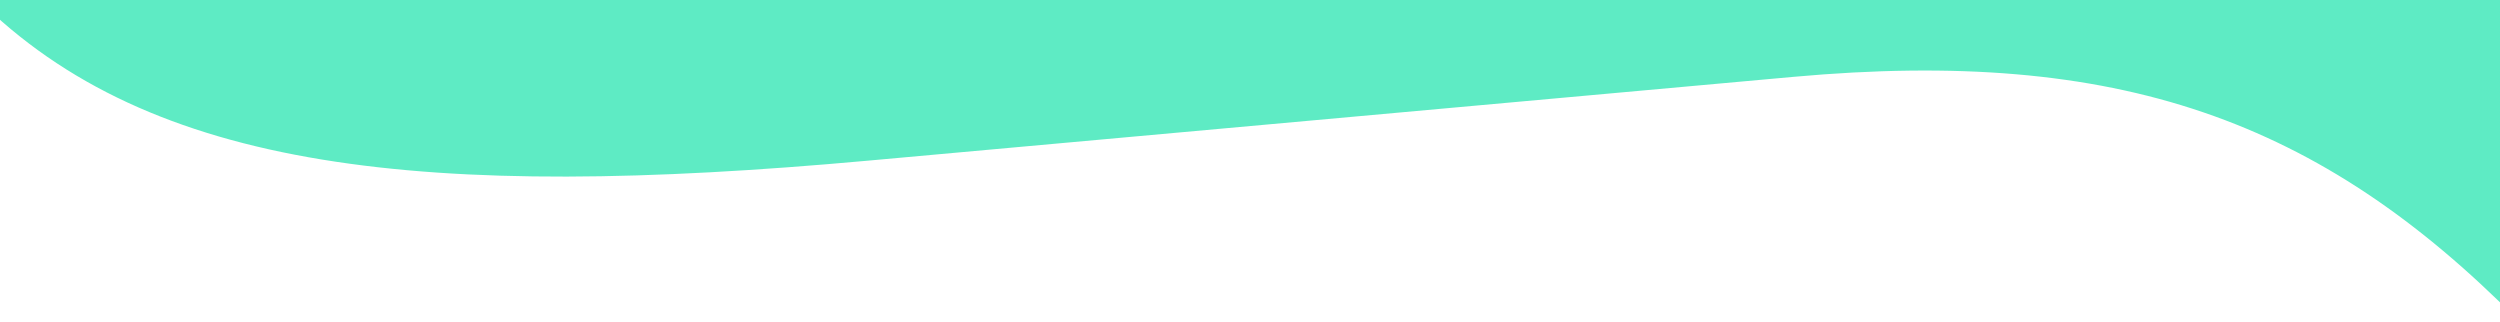
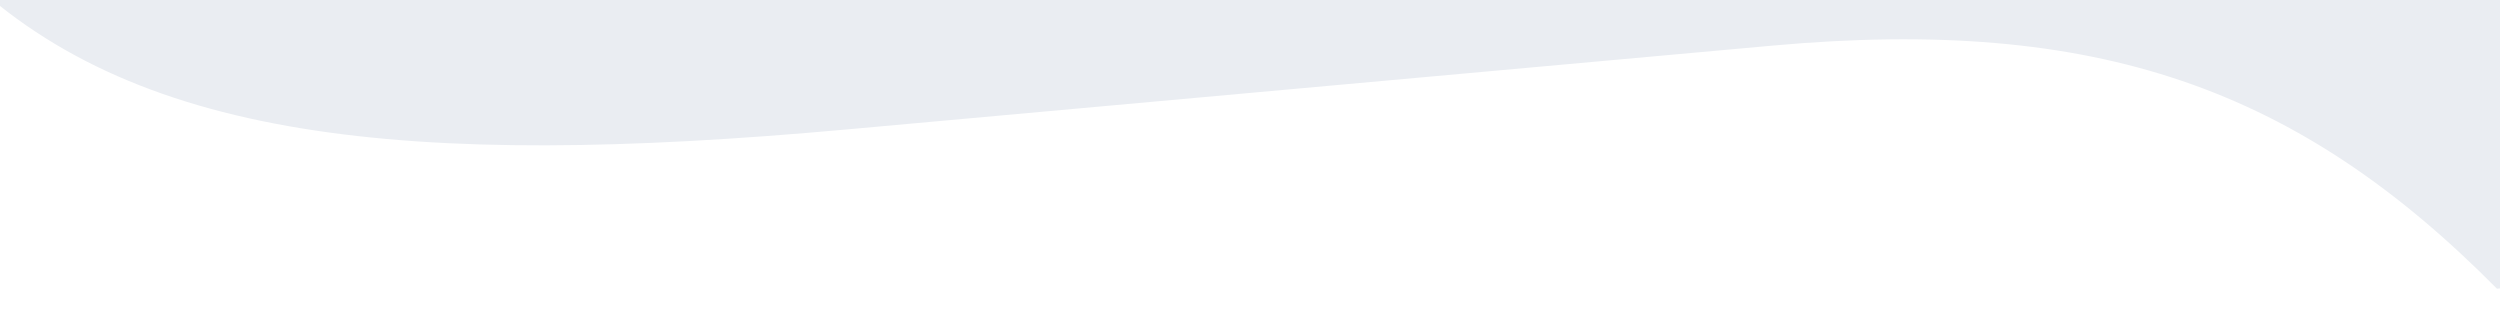
<svg xmlns="http://www.w3.org/2000/svg" width="1440" height="185" viewBox="0 0 1440 185" fill="none" version="1.1" id="svg1573">
  <defs id="defs1577" />
-   <path d="M2041 -0.915C1873.95 -1 1816.39 25.446 1732.77 158.69L1450.24 184.29C1336.06 68.938 1220.22 27.32 1033.07 44.262L499.751 92.559C245.477 115.61 86.84 98.936 -13.21 -1L2041 -0.915Z" fill="#232A55" id="path1571" style="fill:#5eebc4;fill-opacity:1" />
+   <path d="M 2029,-18.915 C 1861.95,-19 1804.39,7.446 1720.77,140.69 l -282.53,25.6 C 1324.06,50.938 1208.22,9.32 1021.07,26.262 L 487.751,74.559 C 233.477,97.61 74.84,80.936 -25.21,-19 Z" fill="#232A55" id="path1571" style="fill:#eaedf2;fill-opacity:1" />
</svg>
